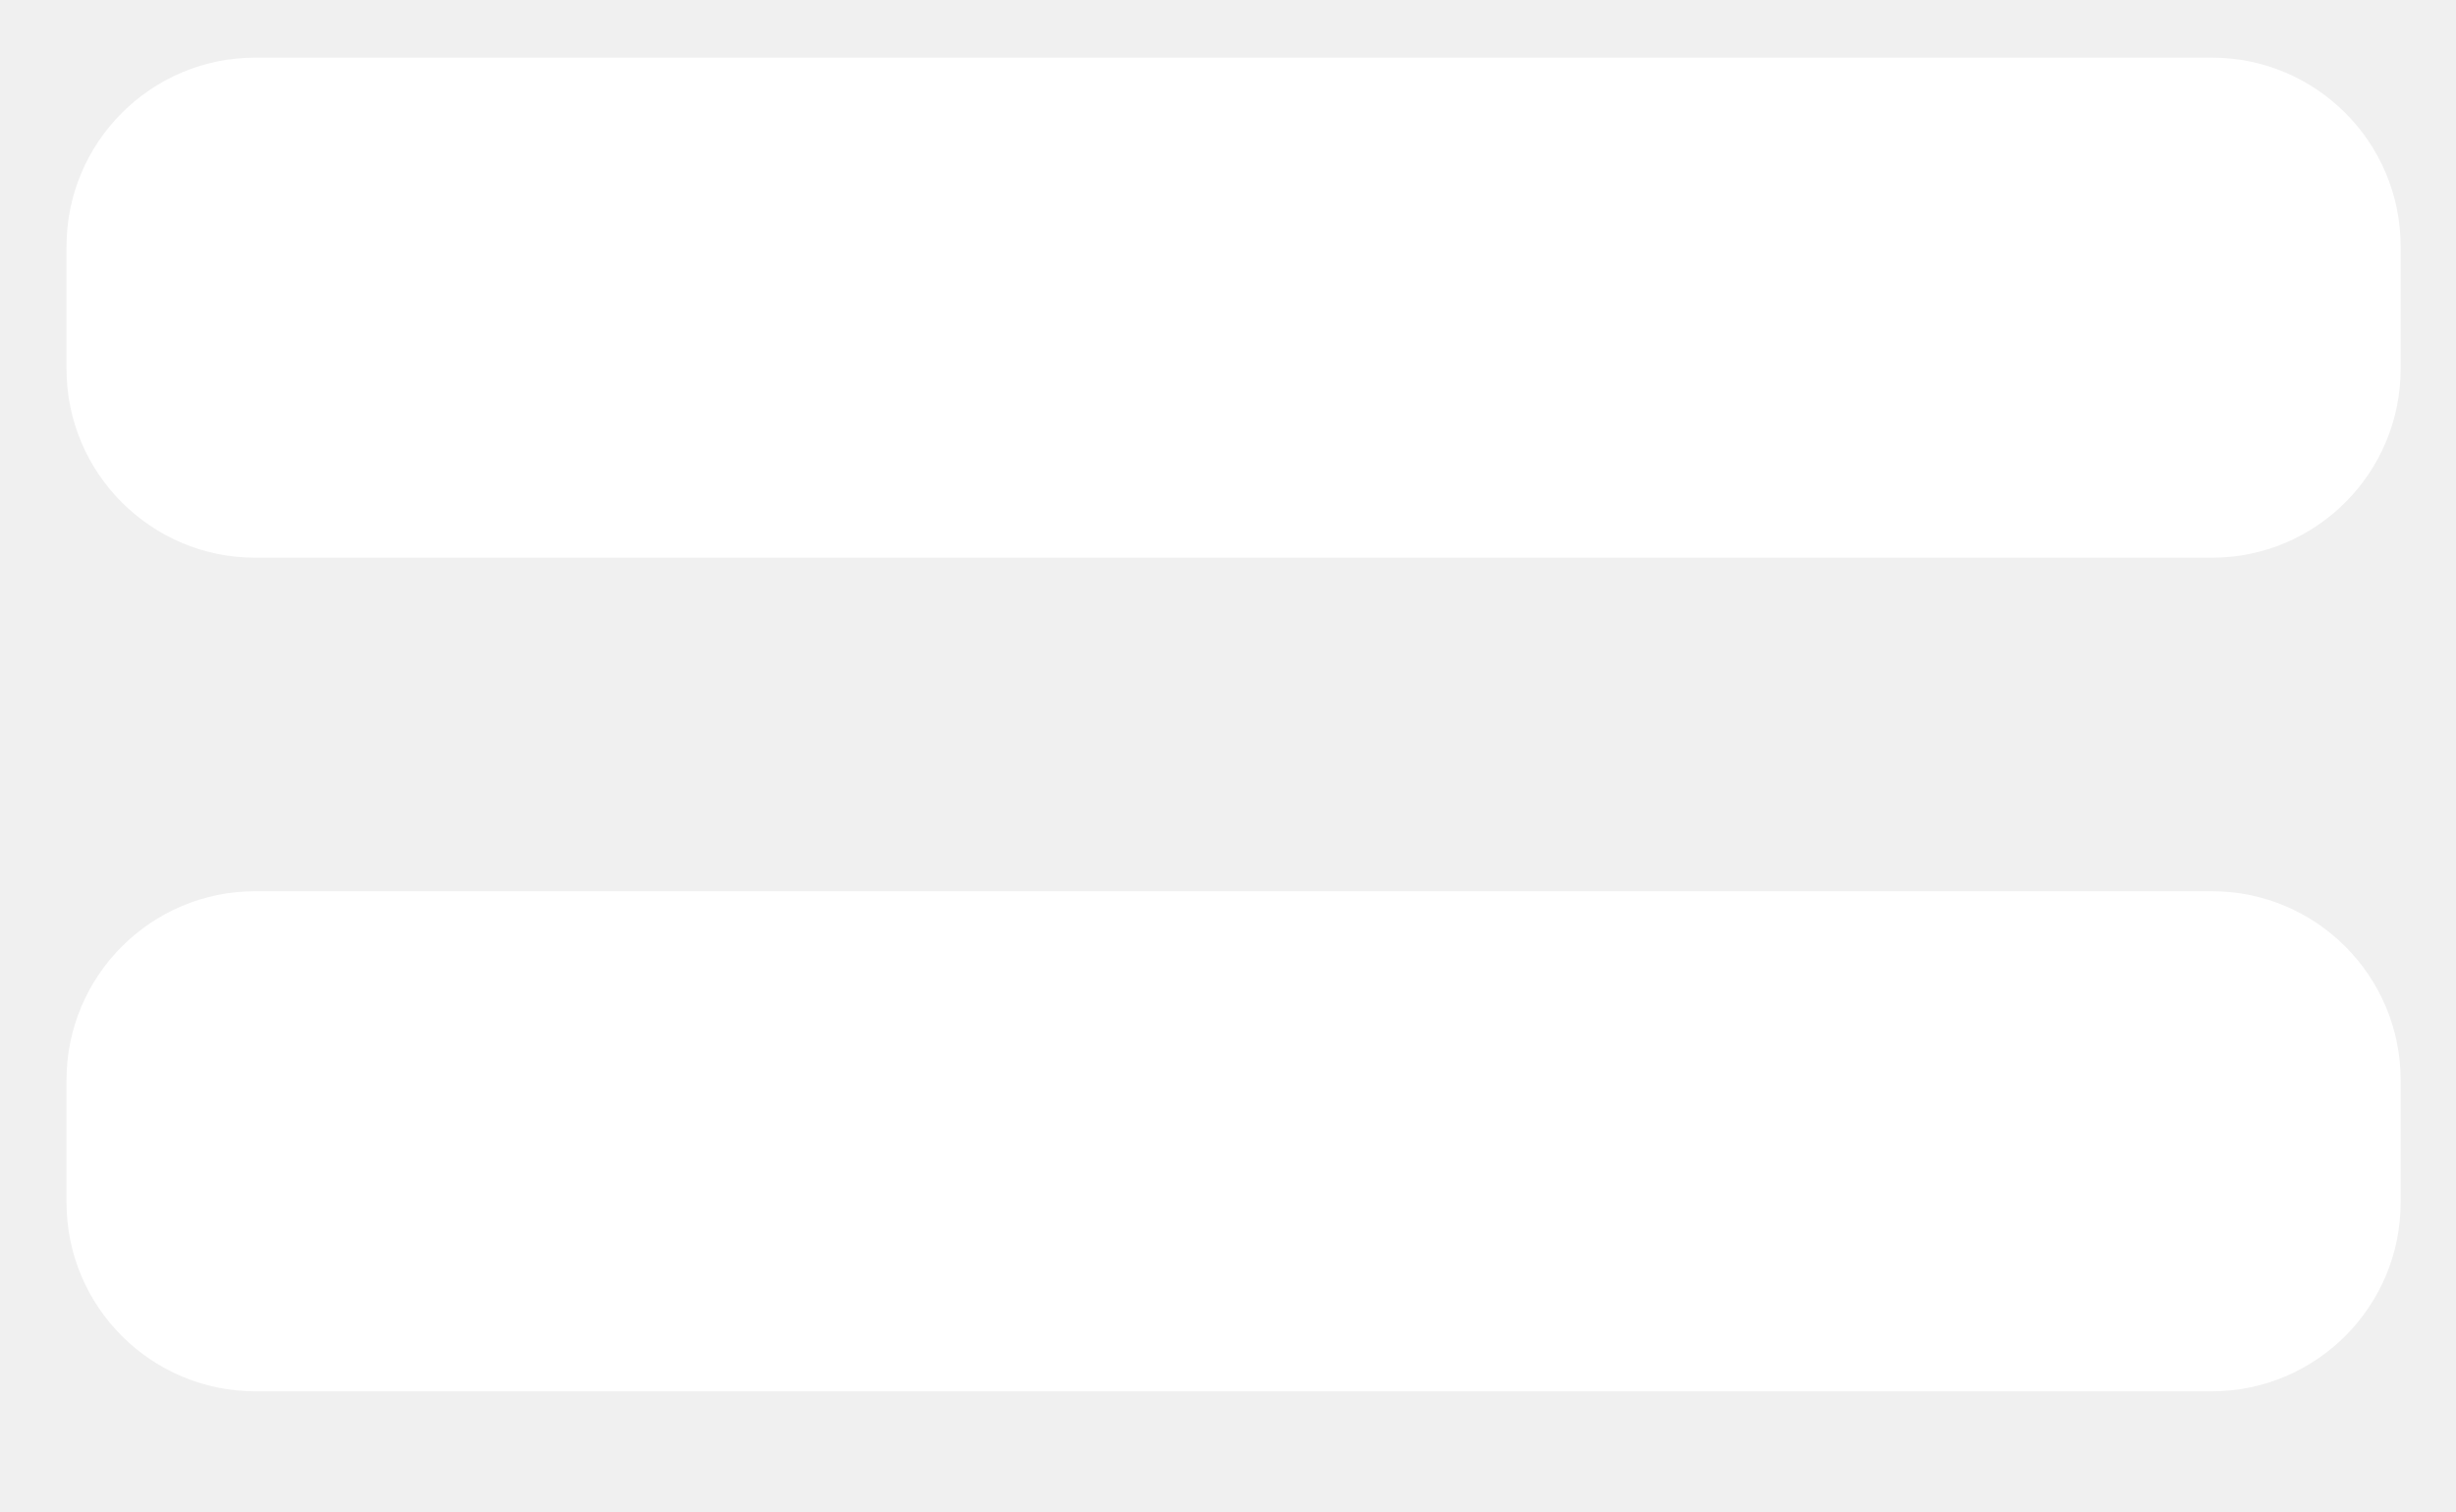
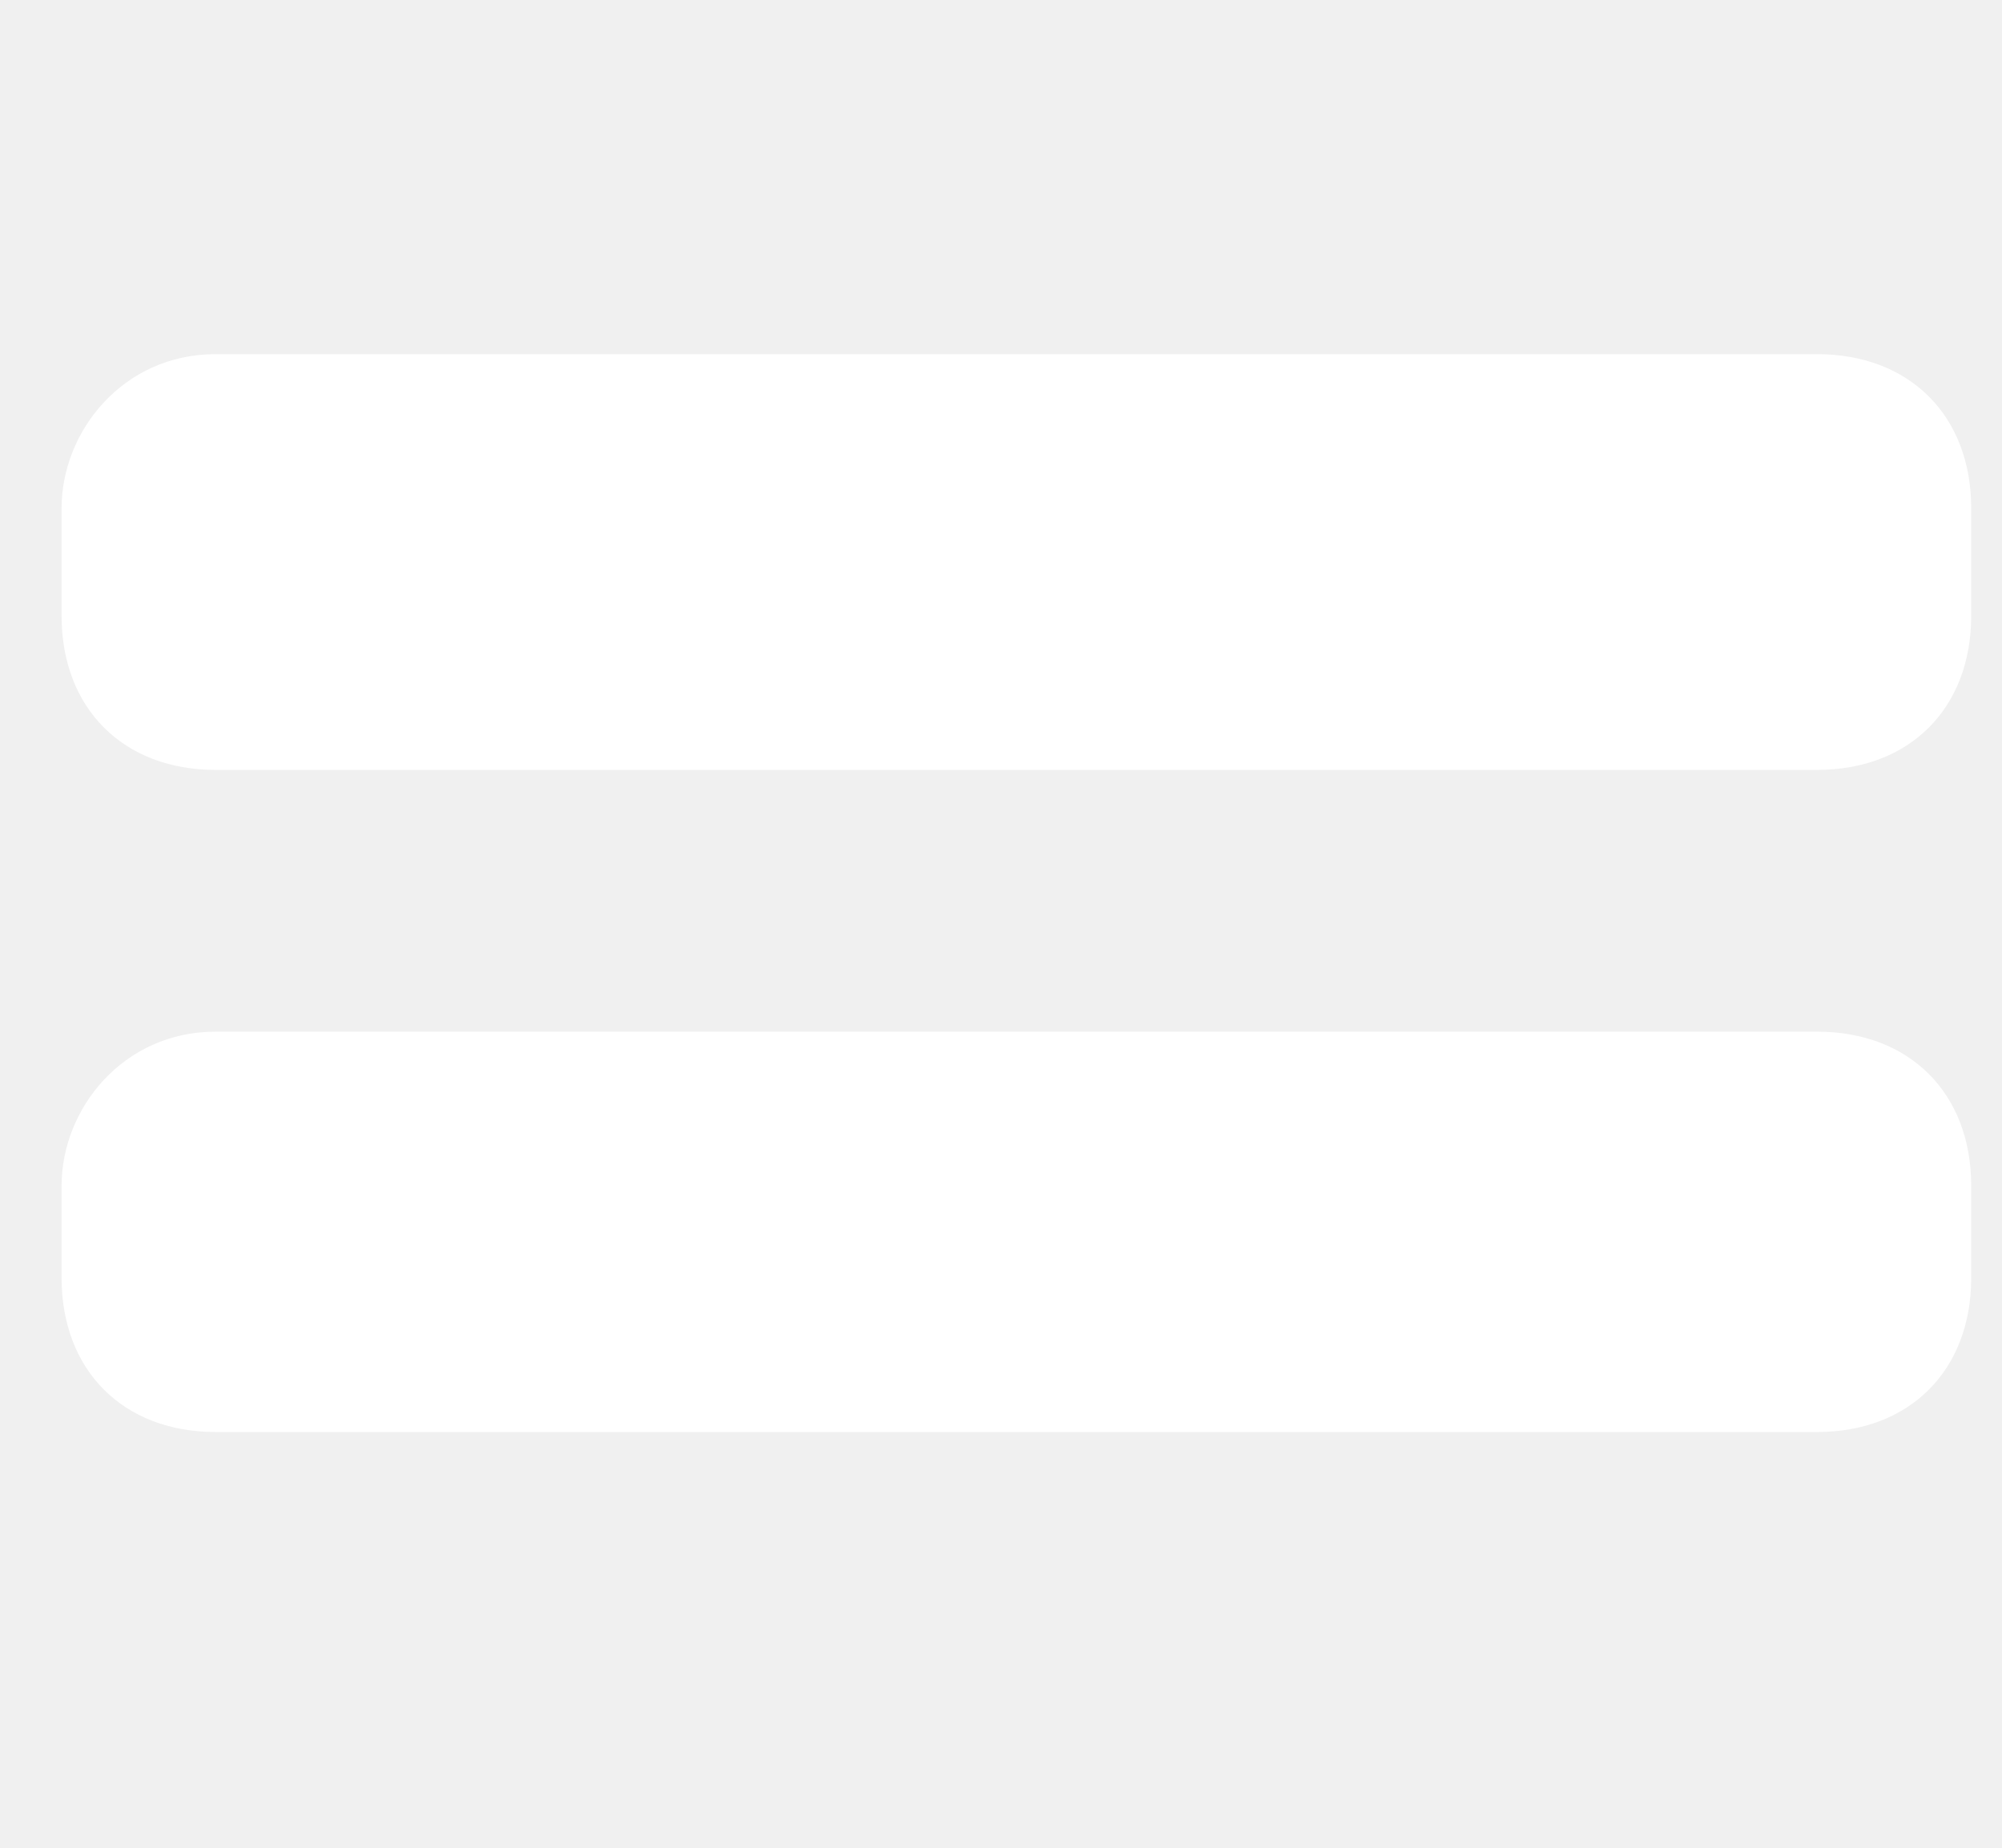
- <svg xmlns="http://www.w3.org/2000/svg" width="13" height="8" viewBox="0 0 13 8" fill="none">
-   <rect x="0.352" y="0.305" width="12.355" height="2.647" rx="1" fill="white" />
-   <rect x="0.352" y="4.717" width="12.355" height="2.647" rx="1" fill="white" />
+ <svg xmlns="http://www.w3.org/2000/svg" version="1.1" id="Layer_1" x="0px" y="0px" viewBox="0 0 13 12" style="enable-background:new 0 0 13 12;" xml:space="preserve">
+   <style type="text/css">
+ 	.st0{fill:#FFFFFF;}
+ </style>
+   <path class="st0" d="M1.4,2.3h10.4c0.6,0,1,0.4,1,1V4c0,0.6-0.4,1-1,1H1.4c-0.6,0-1-0.4-1-1V3.3C0.4,2.8,0.8,2.3,1.4,2.3z" />
+   <path class="st0" d="M1.4,6.7h10.4c0.6,0,1,0.4,1,1v0.6c0,0.6-0.4,1-1,1H1.4c-0.6,0-1-0.4-1-1V7.7C0.4,7.2,0.8,6.7,1.4,6.7z" />
</svg>
